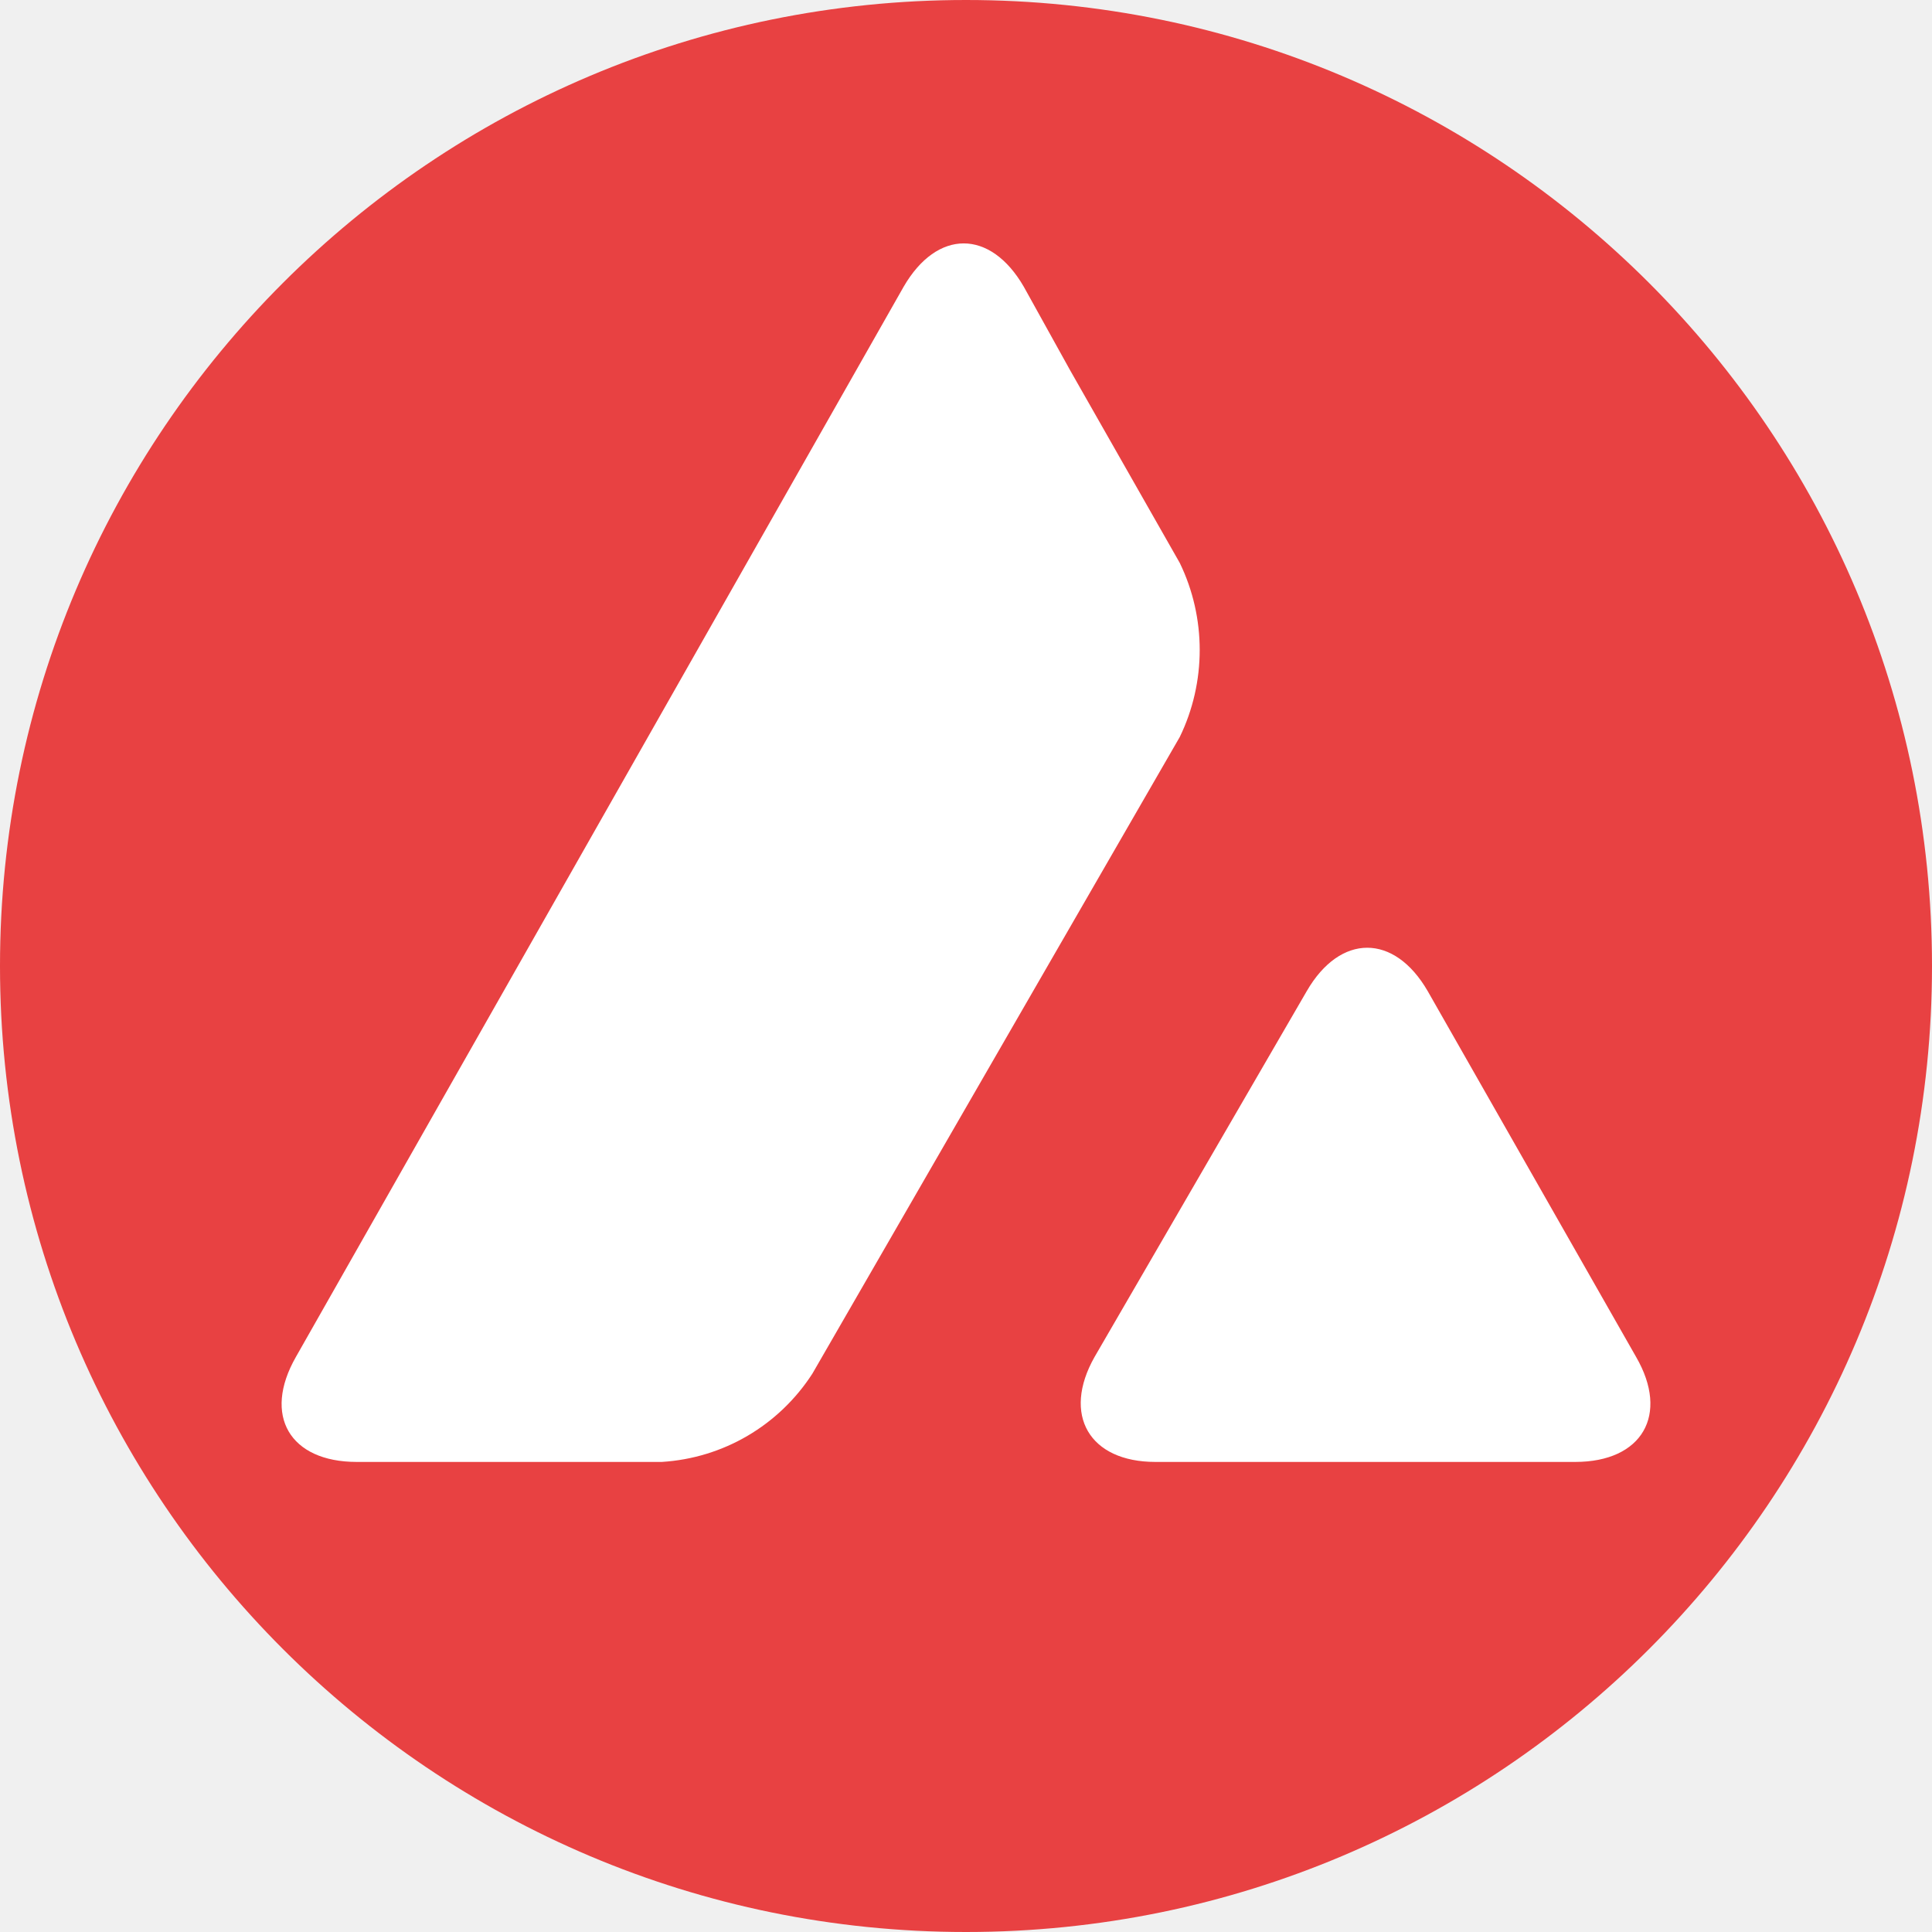
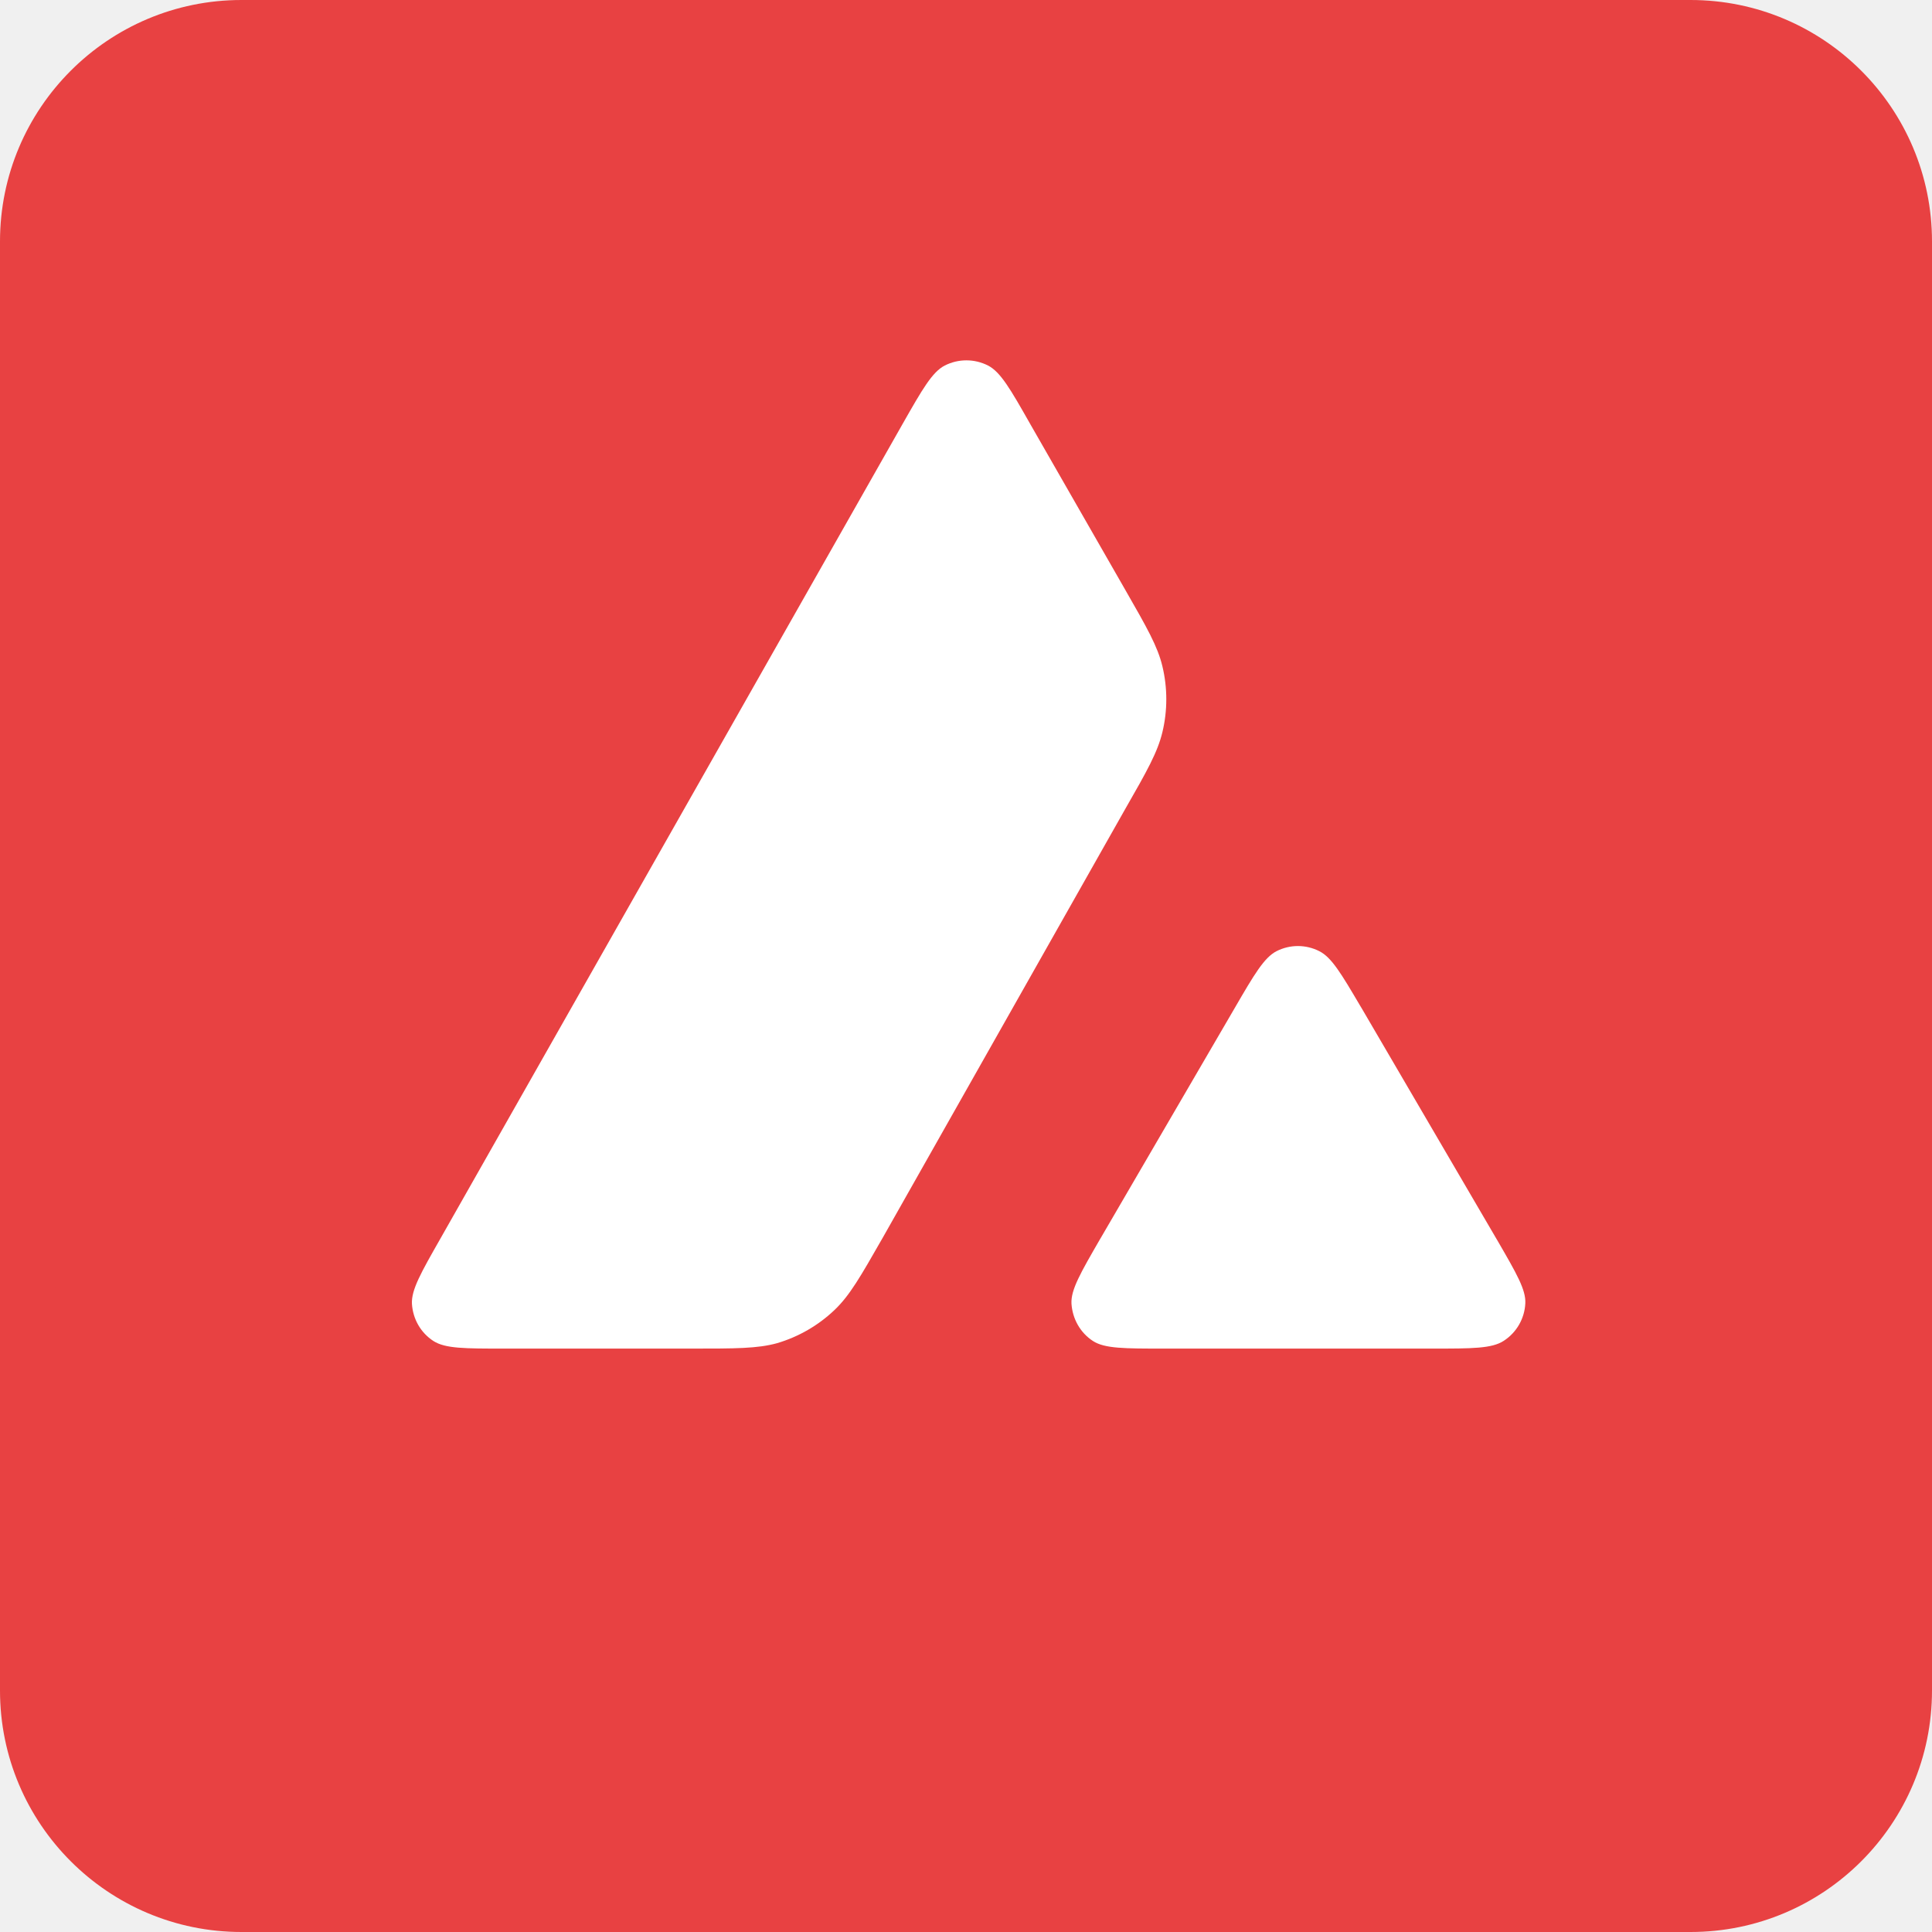
- <svg xmlns="http://www.w3.org/2000/svg" version="1.1" id="Layer_1" x="0px" y="0px" viewBox="0 0 254 254" style="enable-background:new 0 0 254 254;" xml:space="preserve">
-   <style type="text/css">
- 	.st0{fill-rule:evenodd;clip-rule:evenodd;fill:#E84142;}
- 	.st1{fill:#FFFFFF;}
- </style>
-   <g>
-     <circle class="st0" cx="127" cy="127" r="127" />
-     <path class="st1" d="M171.8,130.3c4.4-7.6,11.5-7.6,15.9,0l27.4,48.1c4.4,7.6,0.8,13.8-8,13.8h-55.2c-8.7,0-12.3-6.2-8-13.8   L171.8,130.3z M118.8,37.7c4.4-7.6,11.4-7.6,15.8,0l6.1,11L155.1,74c3.5,7.2,3.5,15.7,0,22.9l-48.3,83.7   c-4.4,6.8-11.7,11.1-19.8,11.6H46.9c-8.8,0-12.4-6.1-8-13.8L118.8,37.7z" />
+ <svg xmlns="http://www.w3.org/2000/svg" width="32" height="32" viewBox="0 0 32 32" fill="none">
+   <g clip-path="url(#clip0_1460_57378)">
+     <rect width="32" height="32" rx="4" fill="#E84142" />
+     <g clip-path="url(#clip1_1460_57378)">
+       <path d="M26 4H6V25H26V4Z" fill="white" />
+       <path fill-rule="evenodd" clip-rule="evenodd" d="M31.957 15.979C31.957 24.804 24.804 31.957 15.979 31.957C7.154 31.957 0 24.804 0 15.979C0 7.154 7.154 0 15.979 0C24.804 0 31.957 7.154 31.957 15.979ZM11.451 22.337H8.35C7.698 22.337 7.376 22.337 7.18 22.212C6.968 22.075 6.839 21.847 6.823 21.596C6.811 21.364 6.972 21.081 7.294 20.516L14.951 7.02C15.277 6.447 15.441 6.16 15.649 6.054C15.873 5.94 16.14 5.94 16.364 6.054C16.572 6.16 16.737 6.447 17.062 7.02L18.637 9.768L18.645 9.782C18.997 10.396 19.175 10.708 19.253 11.036C19.339 11.393 19.339 11.77 19.253 12.127C19.174 12.457 18.998 12.771 18.64 13.395L14.619 20.504L14.608 20.523C14.254 21.142 14.074 21.457 13.826 21.694C13.555 21.953 13.229 22.141 12.872 22.247C12.546 22.337 12.181 22.337 11.451 22.337ZM19.282 22.337H23.725C24.381 22.337 24.711 22.337 24.907 22.208C25.119 22.071 25.252 21.839 25.264 21.588C25.276 21.364 25.118 21.092 24.81 20.56C24.799 20.542 24.788 20.523 24.777 20.504L22.552 16.697L22.526 16.654C22.214 16.125 22.056 15.858 21.853 15.755C21.629 15.641 21.366 15.641 21.142 15.755C20.938 15.861 20.774 16.139 20.448 16.701L18.23 20.508L18.222 20.521C17.898 21.082 17.735 21.362 17.747 21.592C17.763 21.843 17.892 22.075 18.104 22.212C18.297 22.337 18.626 22.337 19.282 22.337Z" fill="#E84142" />
+     </g>
  </g>
+   <defs>
+     <clipPath id="clip0_1460_57378">
+       <rect width="32" height="32" rx="4" fill="white" />
+     </clipPath>
+     <clipPath id="clip1_1460_57378">
+       <rect width="32" height="32" fill="white" />
+     </clipPath>
+   </defs>
</svg>
